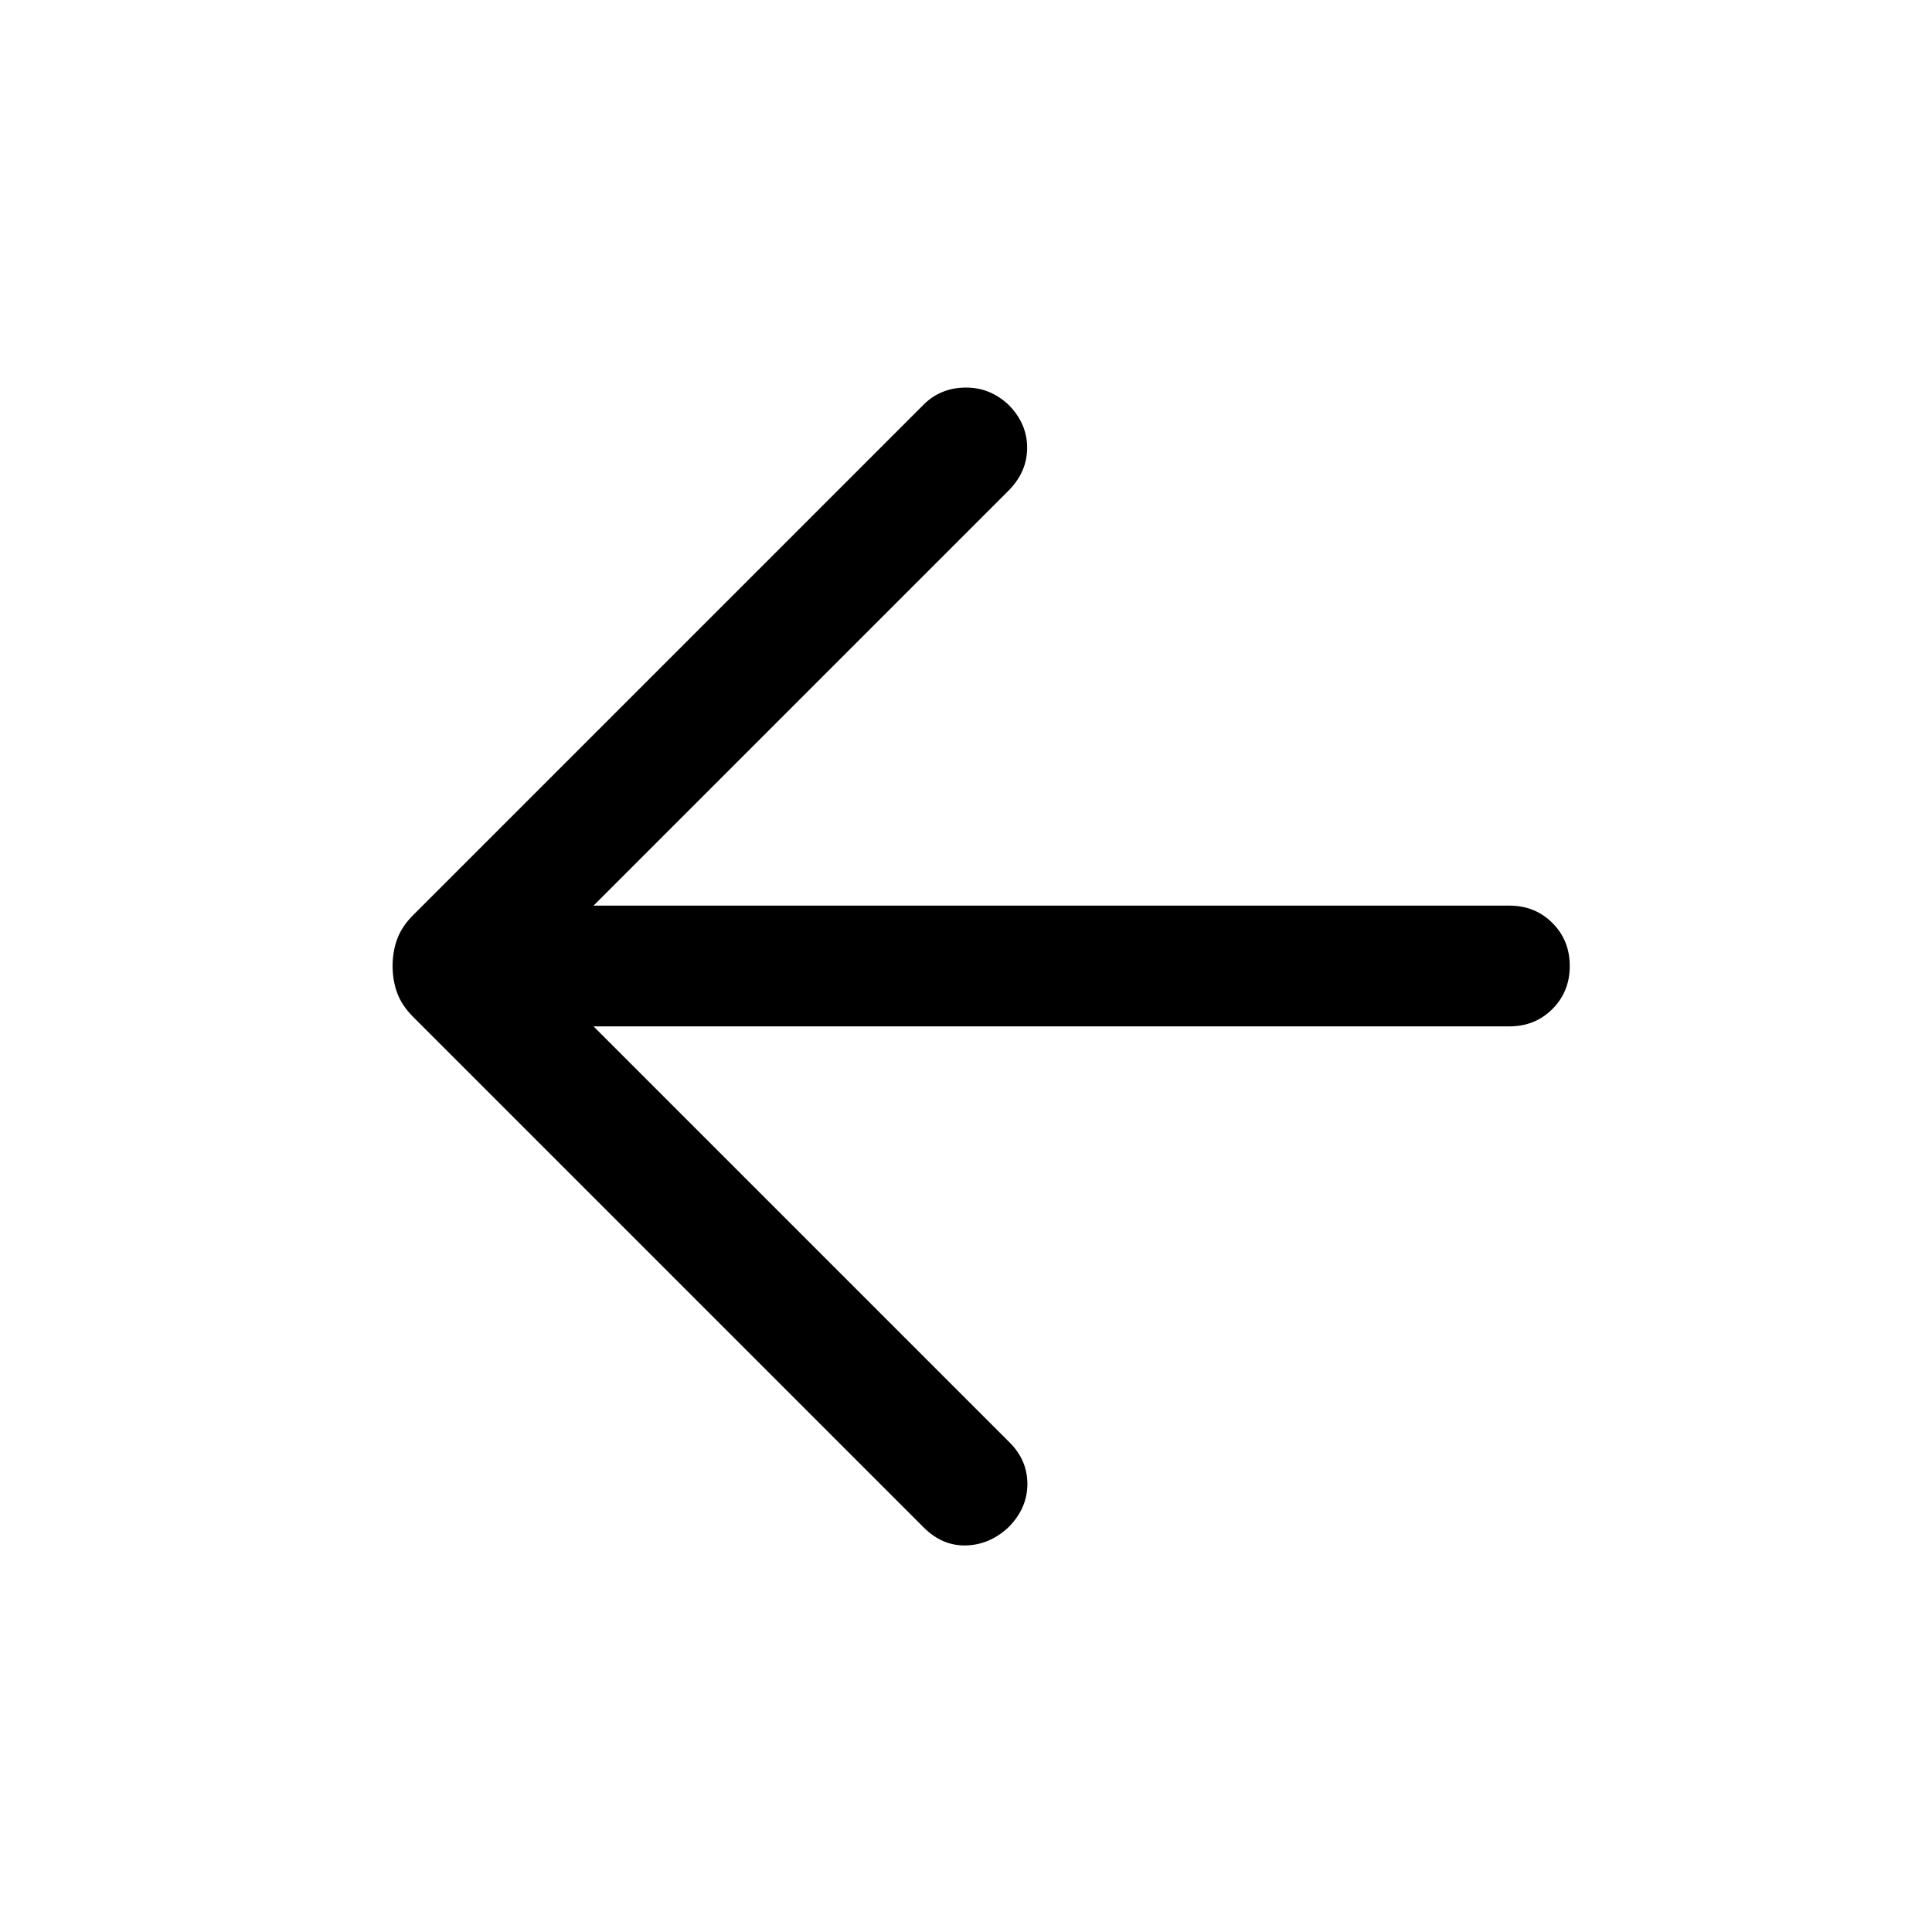
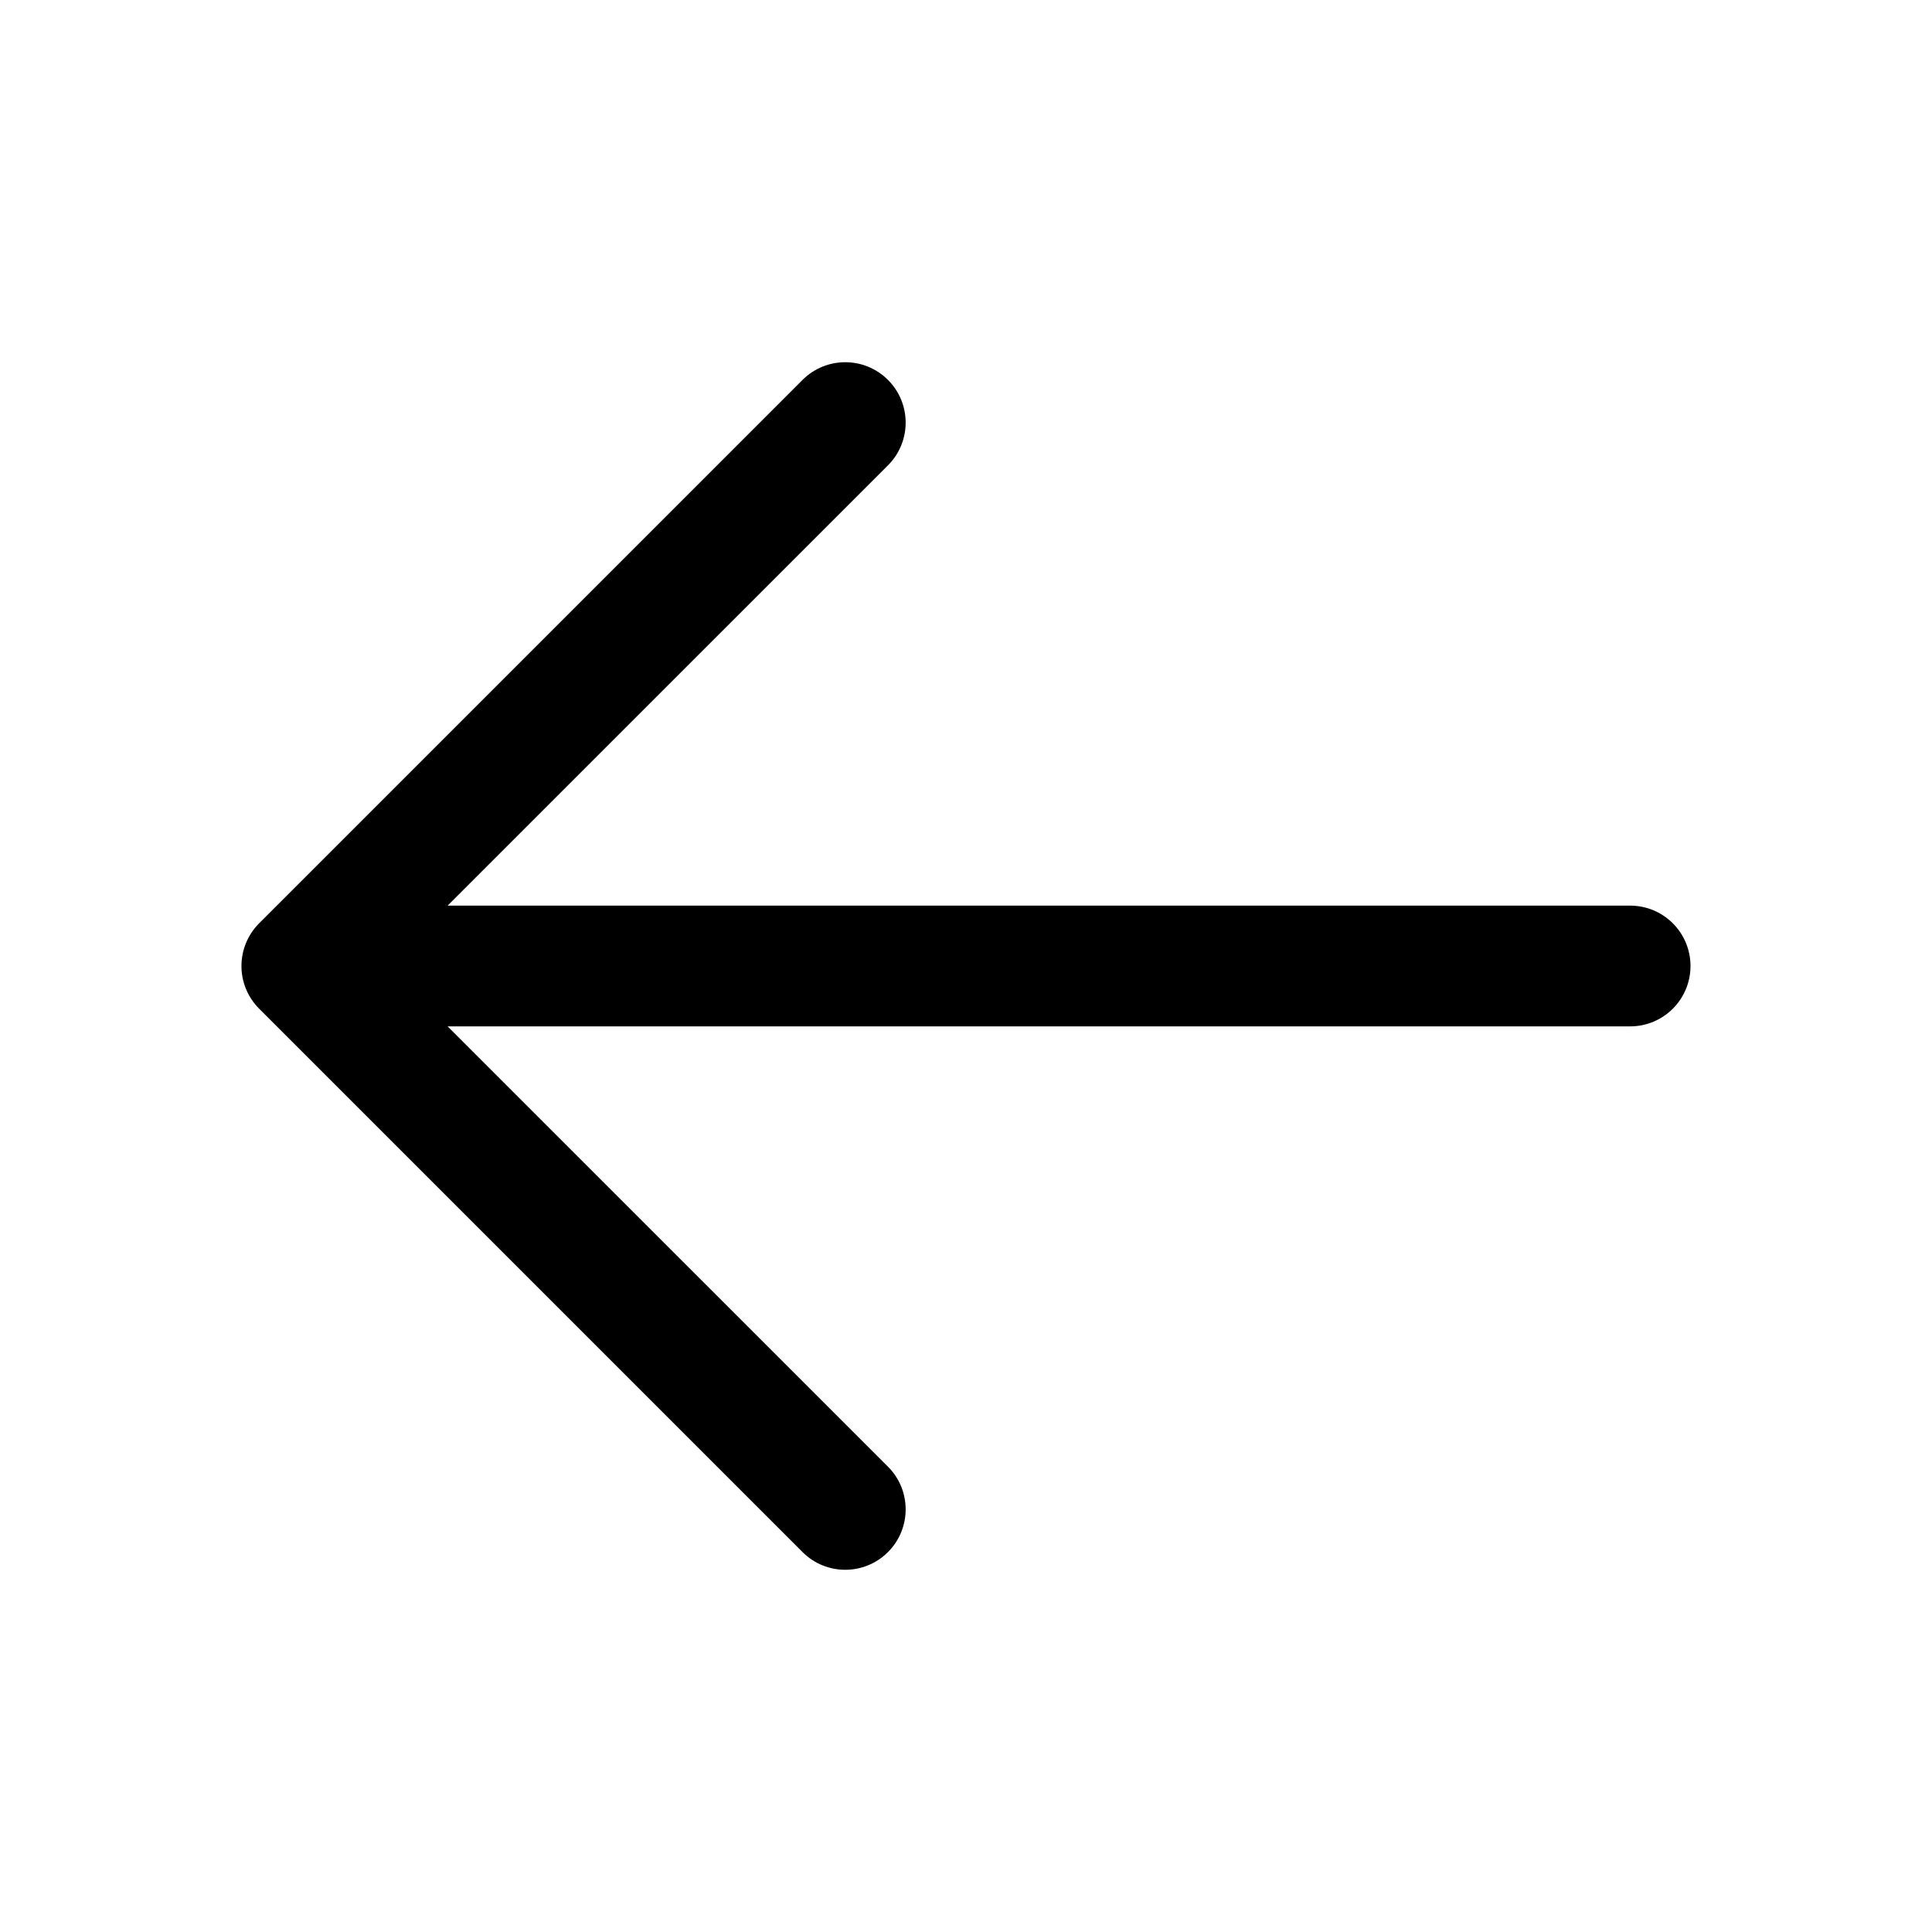
- <svg xmlns="http://www.w3.org/2000/svg" width="24" height="24" viewBox="0 -960 960 960">
-   <path d="m294.92-450 206.77 206.77q8.92 8.92 8.81 20.88-.12 11.96-9.42 21.27-9.31 8.69-21.08 9-11.77.31-21.08-9L205.31-454.69q-5.62-5.62-7.92-11.85-2.31-6.23-2.31-13.46t2.31-13.46q2.3-6.23 7.92-11.85l253.61-253.61q8.31-8.31 20.58-8.5 12.27-.19 21.58 8.5 9.3 9.31 9.3 21.38 0 12.08-9.3 21.39L294.92-510H750q12.77 0 21.38 8.62Q780-492.77 780-480t-8.62 21.38Q762.77-450 750-450H294.92Z" />
+ <svg xmlns="http://www.w3.org/2000/svg" width="24" height="24" viewBox="0 0 256 256">
+   <path d="M224,128a8,8,0,0,1-8,8H59.31l58.35,58.34a8,8,0,0,1-11.32,11.32l-72-72a8,8,0,0,1,0-11.32l72-72a8,8,0,0,1,11.32,11.32L59.31,120H216A8,8,0,0,1,224,128Z" />
</svg>
